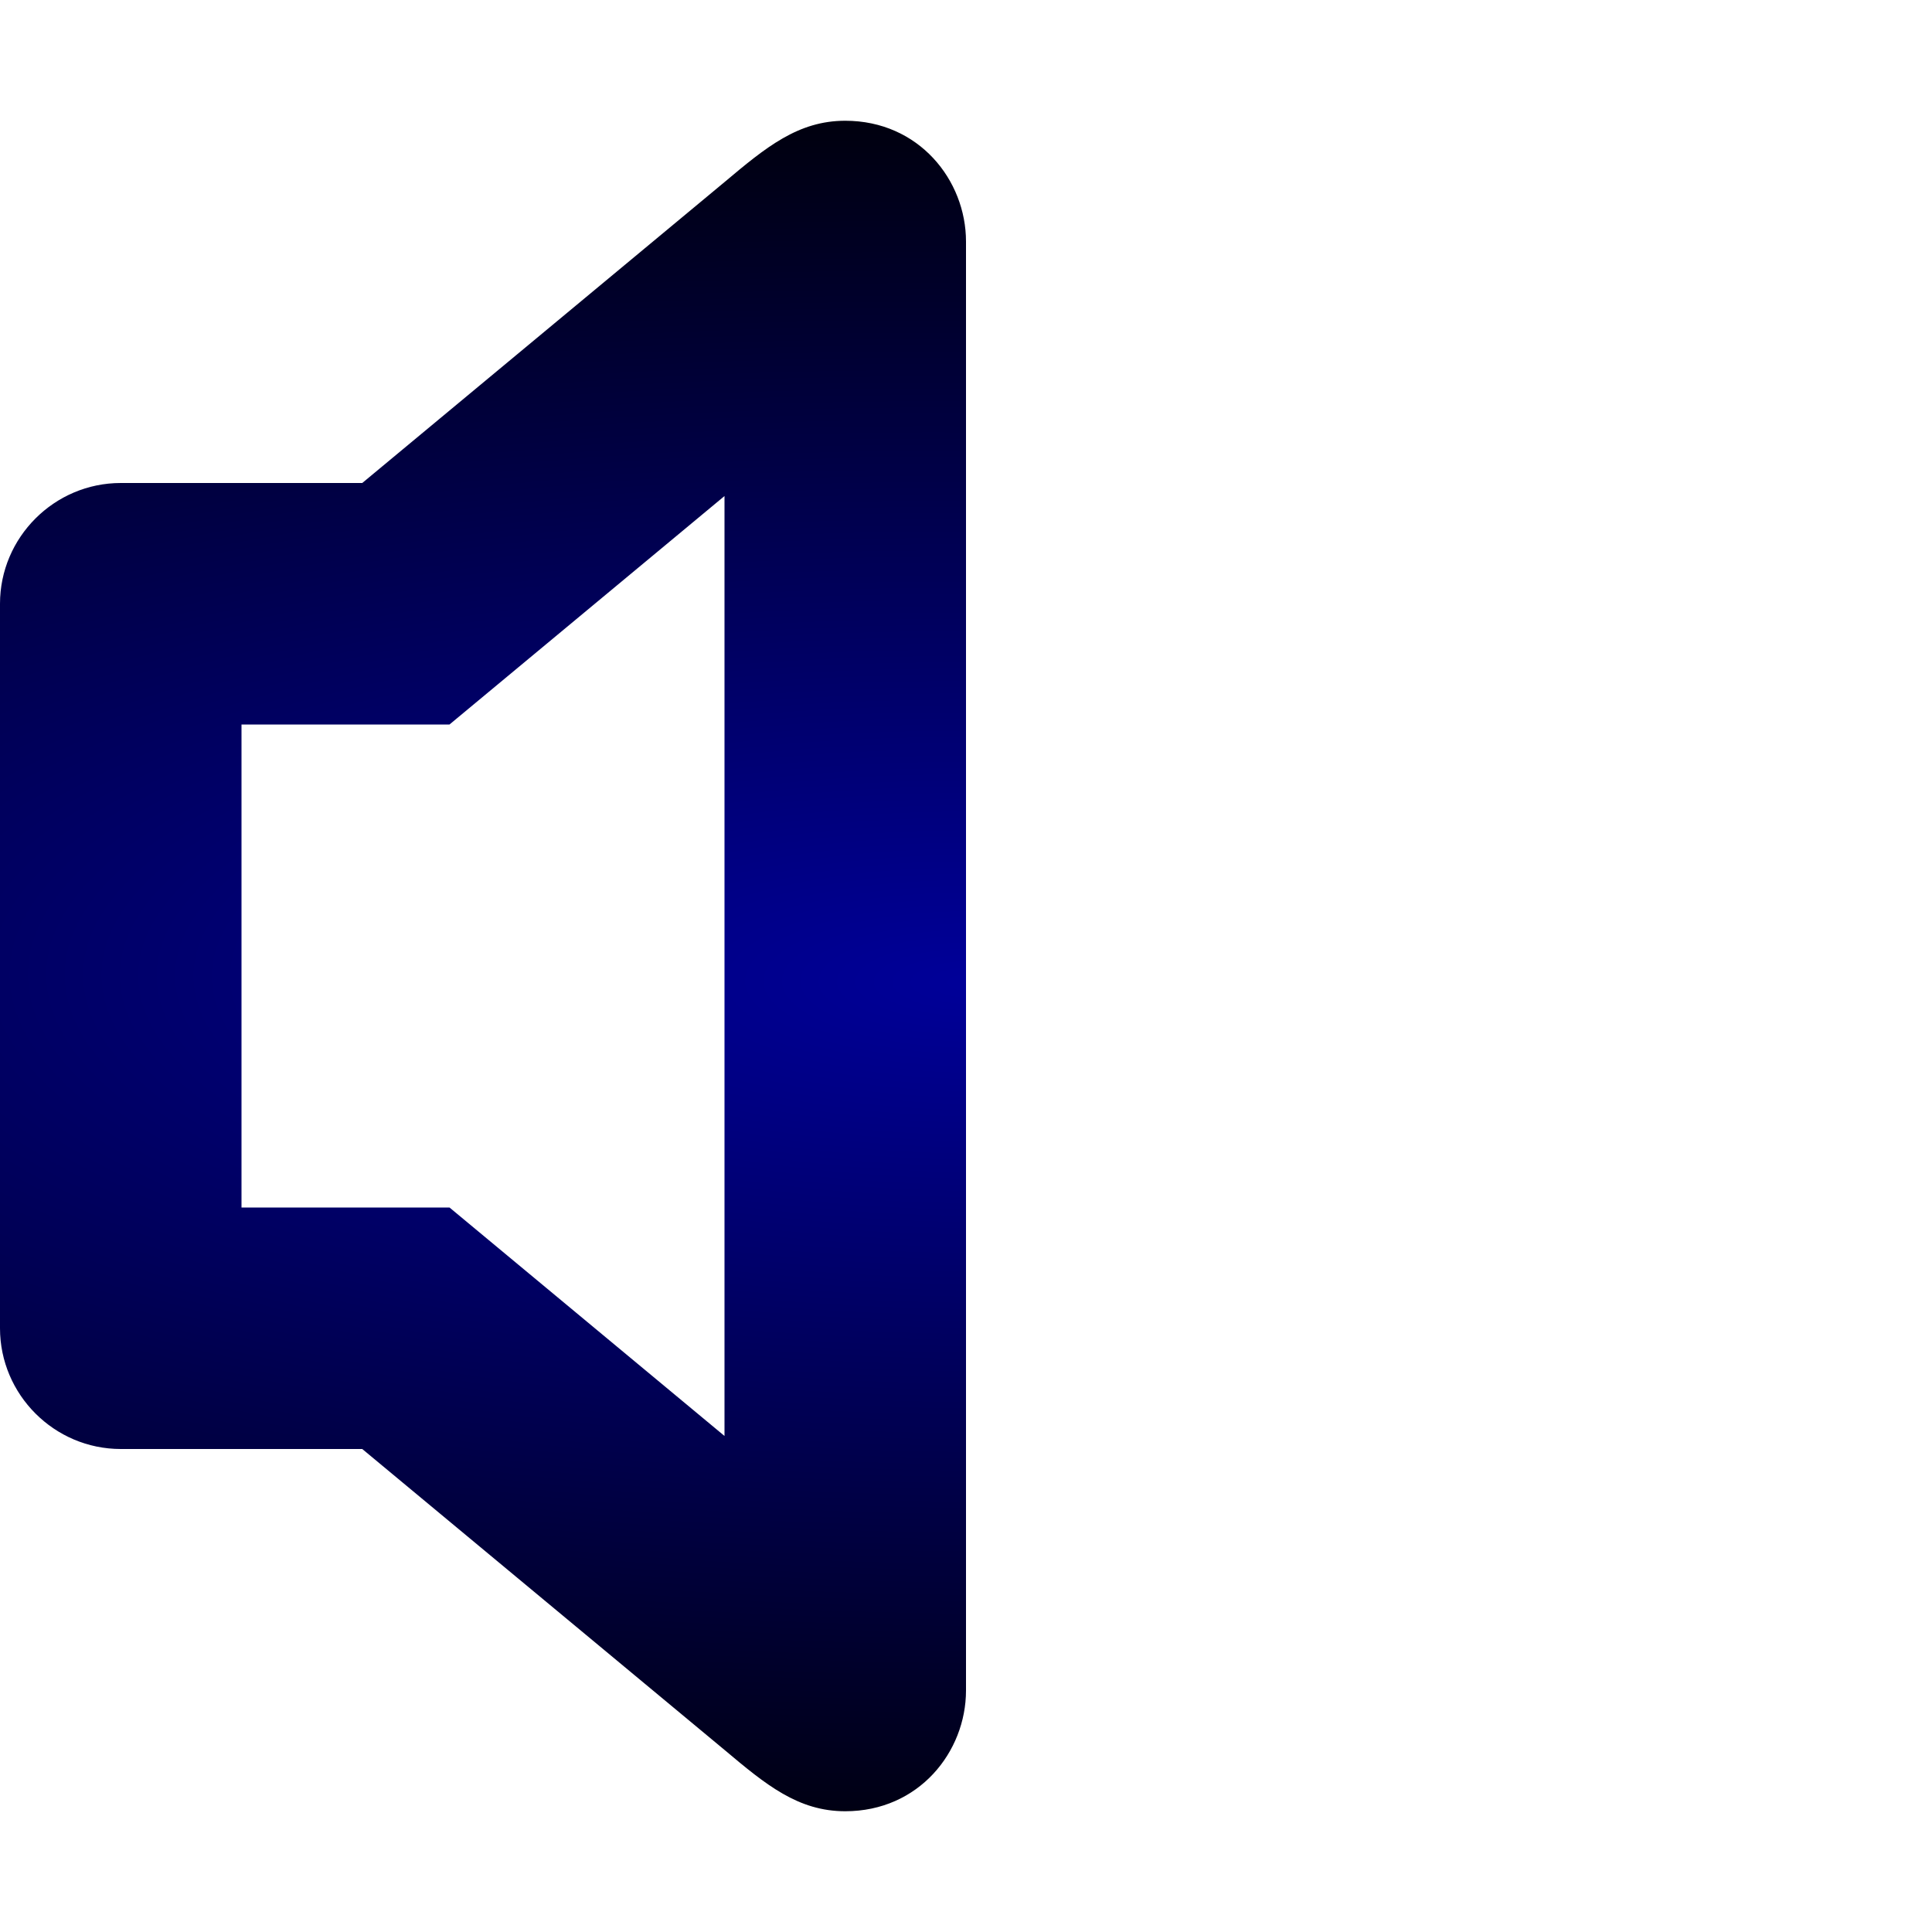
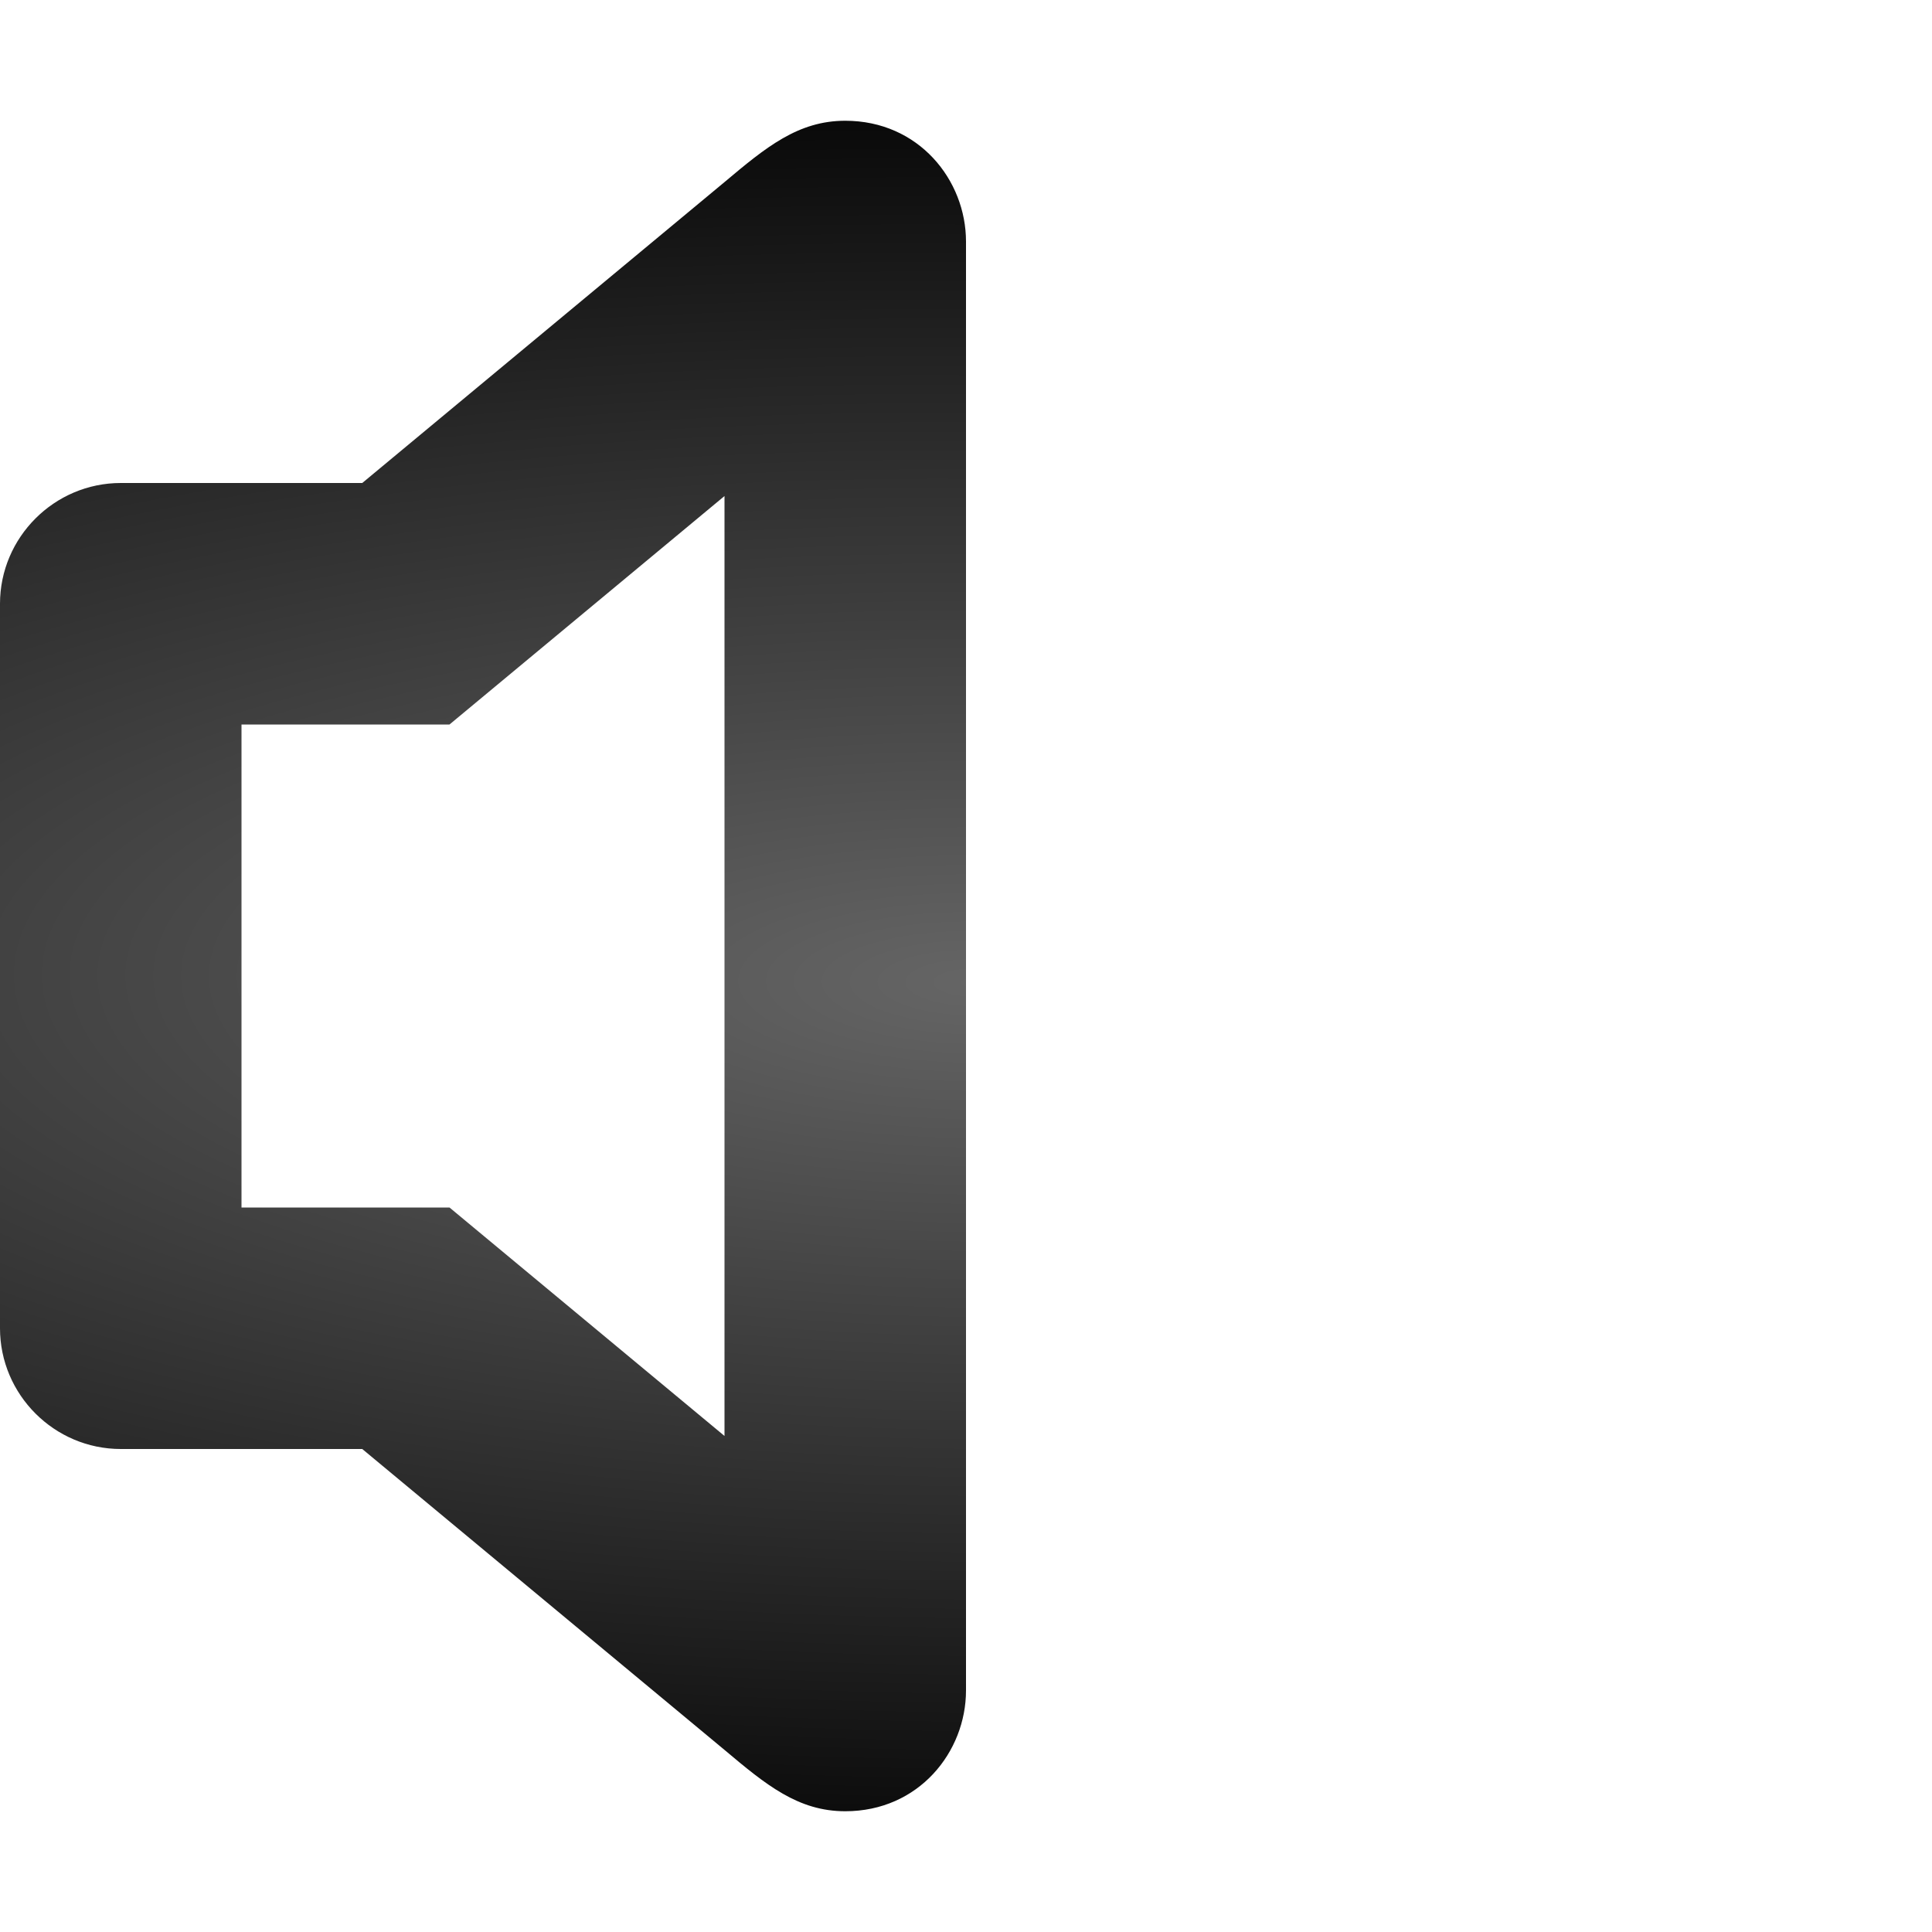
<svg xmlns="http://www.w3.org/2000/svg" xmlns:xlink="http://www.w3.org/1999/xlink" id="Layer_1" style="enable-background:new 0 0 32 32;" xml:space="preserve" height="32px" viewBox="0 0 32 32" width="32px" version="1.1">
  <defs id="defs7">
    <linearGradient id="linearGradient826">
-       <stop style="stop-color:#000099;stop-opacity:1" offset="0" id="stop822" />
+       <stop style="stop-color:#656565;stop-opacity:1" offset="0" id="stop822" />
      <stop style="stop-color:#000000;stop-opacity:1" offset="1" id="stop824" />
    </linearGradient>
    <radialGradient xlink:href="#linearGradient826" id="radialGradient828" cx="16.136" cy="16.155" fx="16.136" fy="16.155" r="8" gradientTransform="matrix(-5.813559,-0.05084749,0.01723264,-1.970264,109.6624,48.92118)" gradientUnits="userSpaceOnUse" />
  </defs>
  <path id="path3053" d="M14,2c-0.781,0-1.313,0.438-2,1.016l-6,4.984h-4c-1.1,0-2,0.9-2,2v12c0,1.1,0.9,2,2,2h4l6,4.984c0.688,0.579,1.219,1.016,2,1.016,1.219,0,2-0.984,2-2v-24c0-1.016-0.781-2-2-2zm-2,21.784-4.555-3.784-3.445,0,0-8,3.445,0,4.555-3.784z" style="stroke:none;fill-opacity:1;fill:url(#radialGradient828)" />
</svg>
